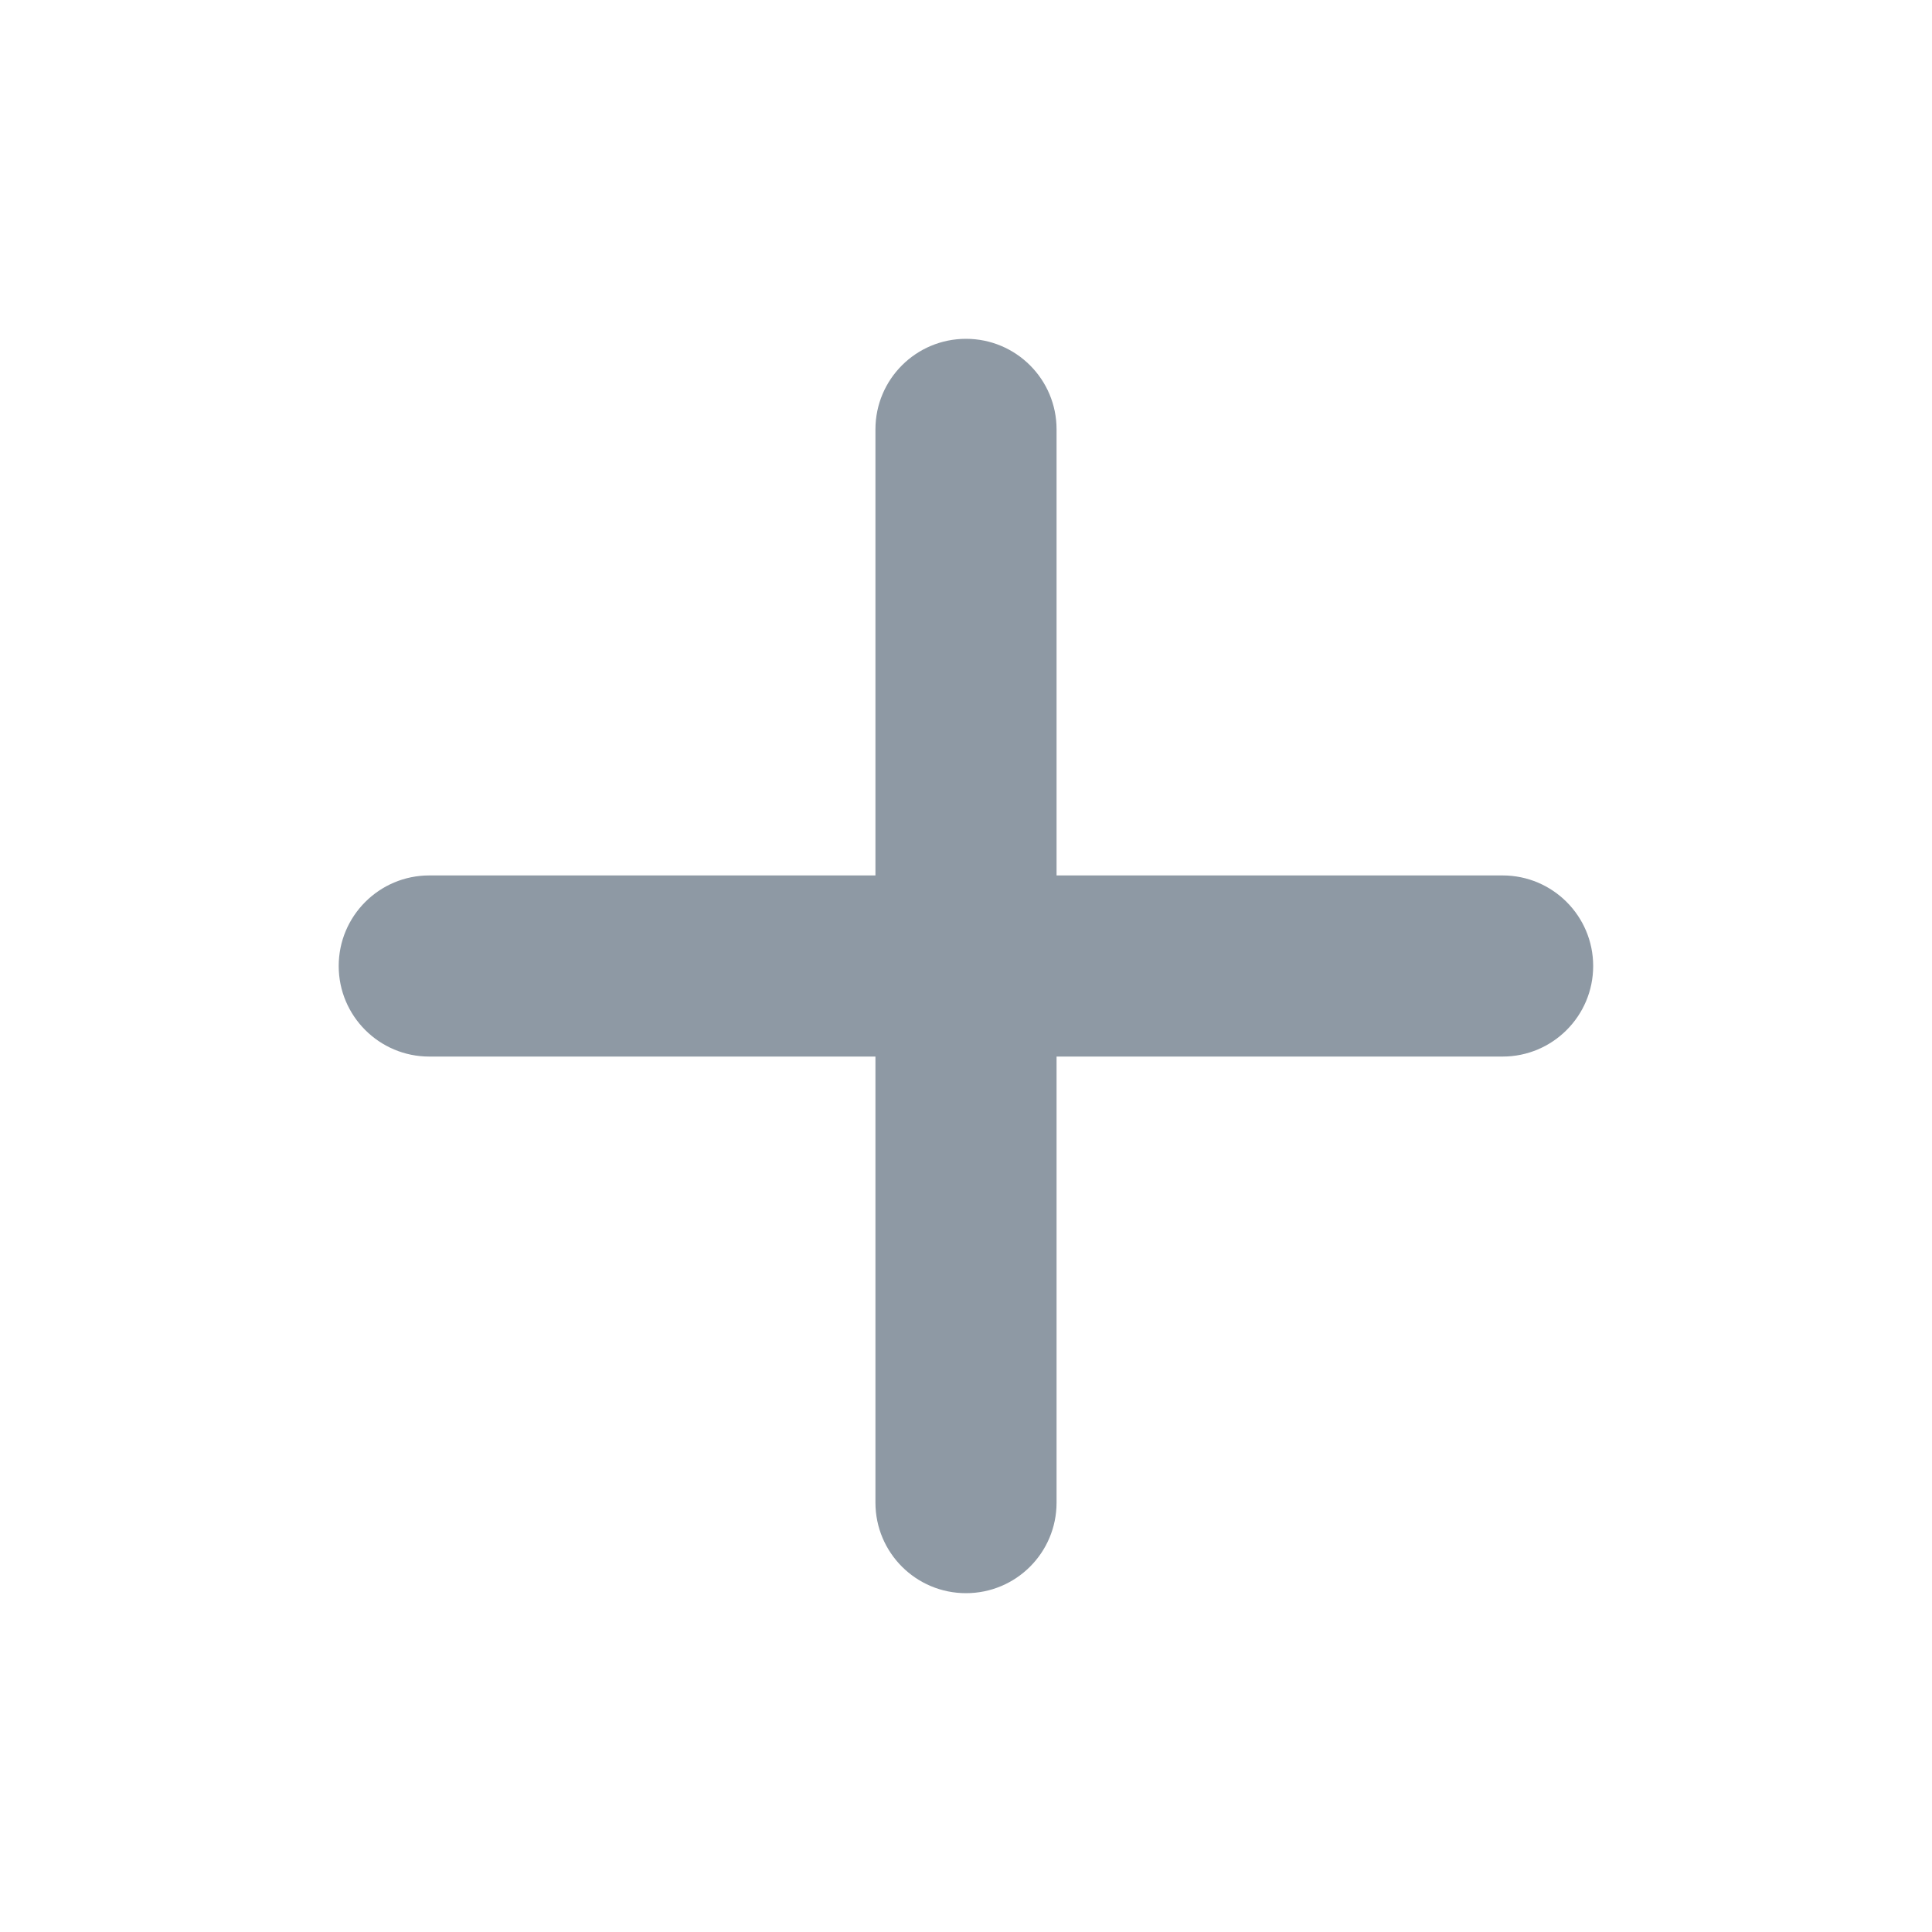
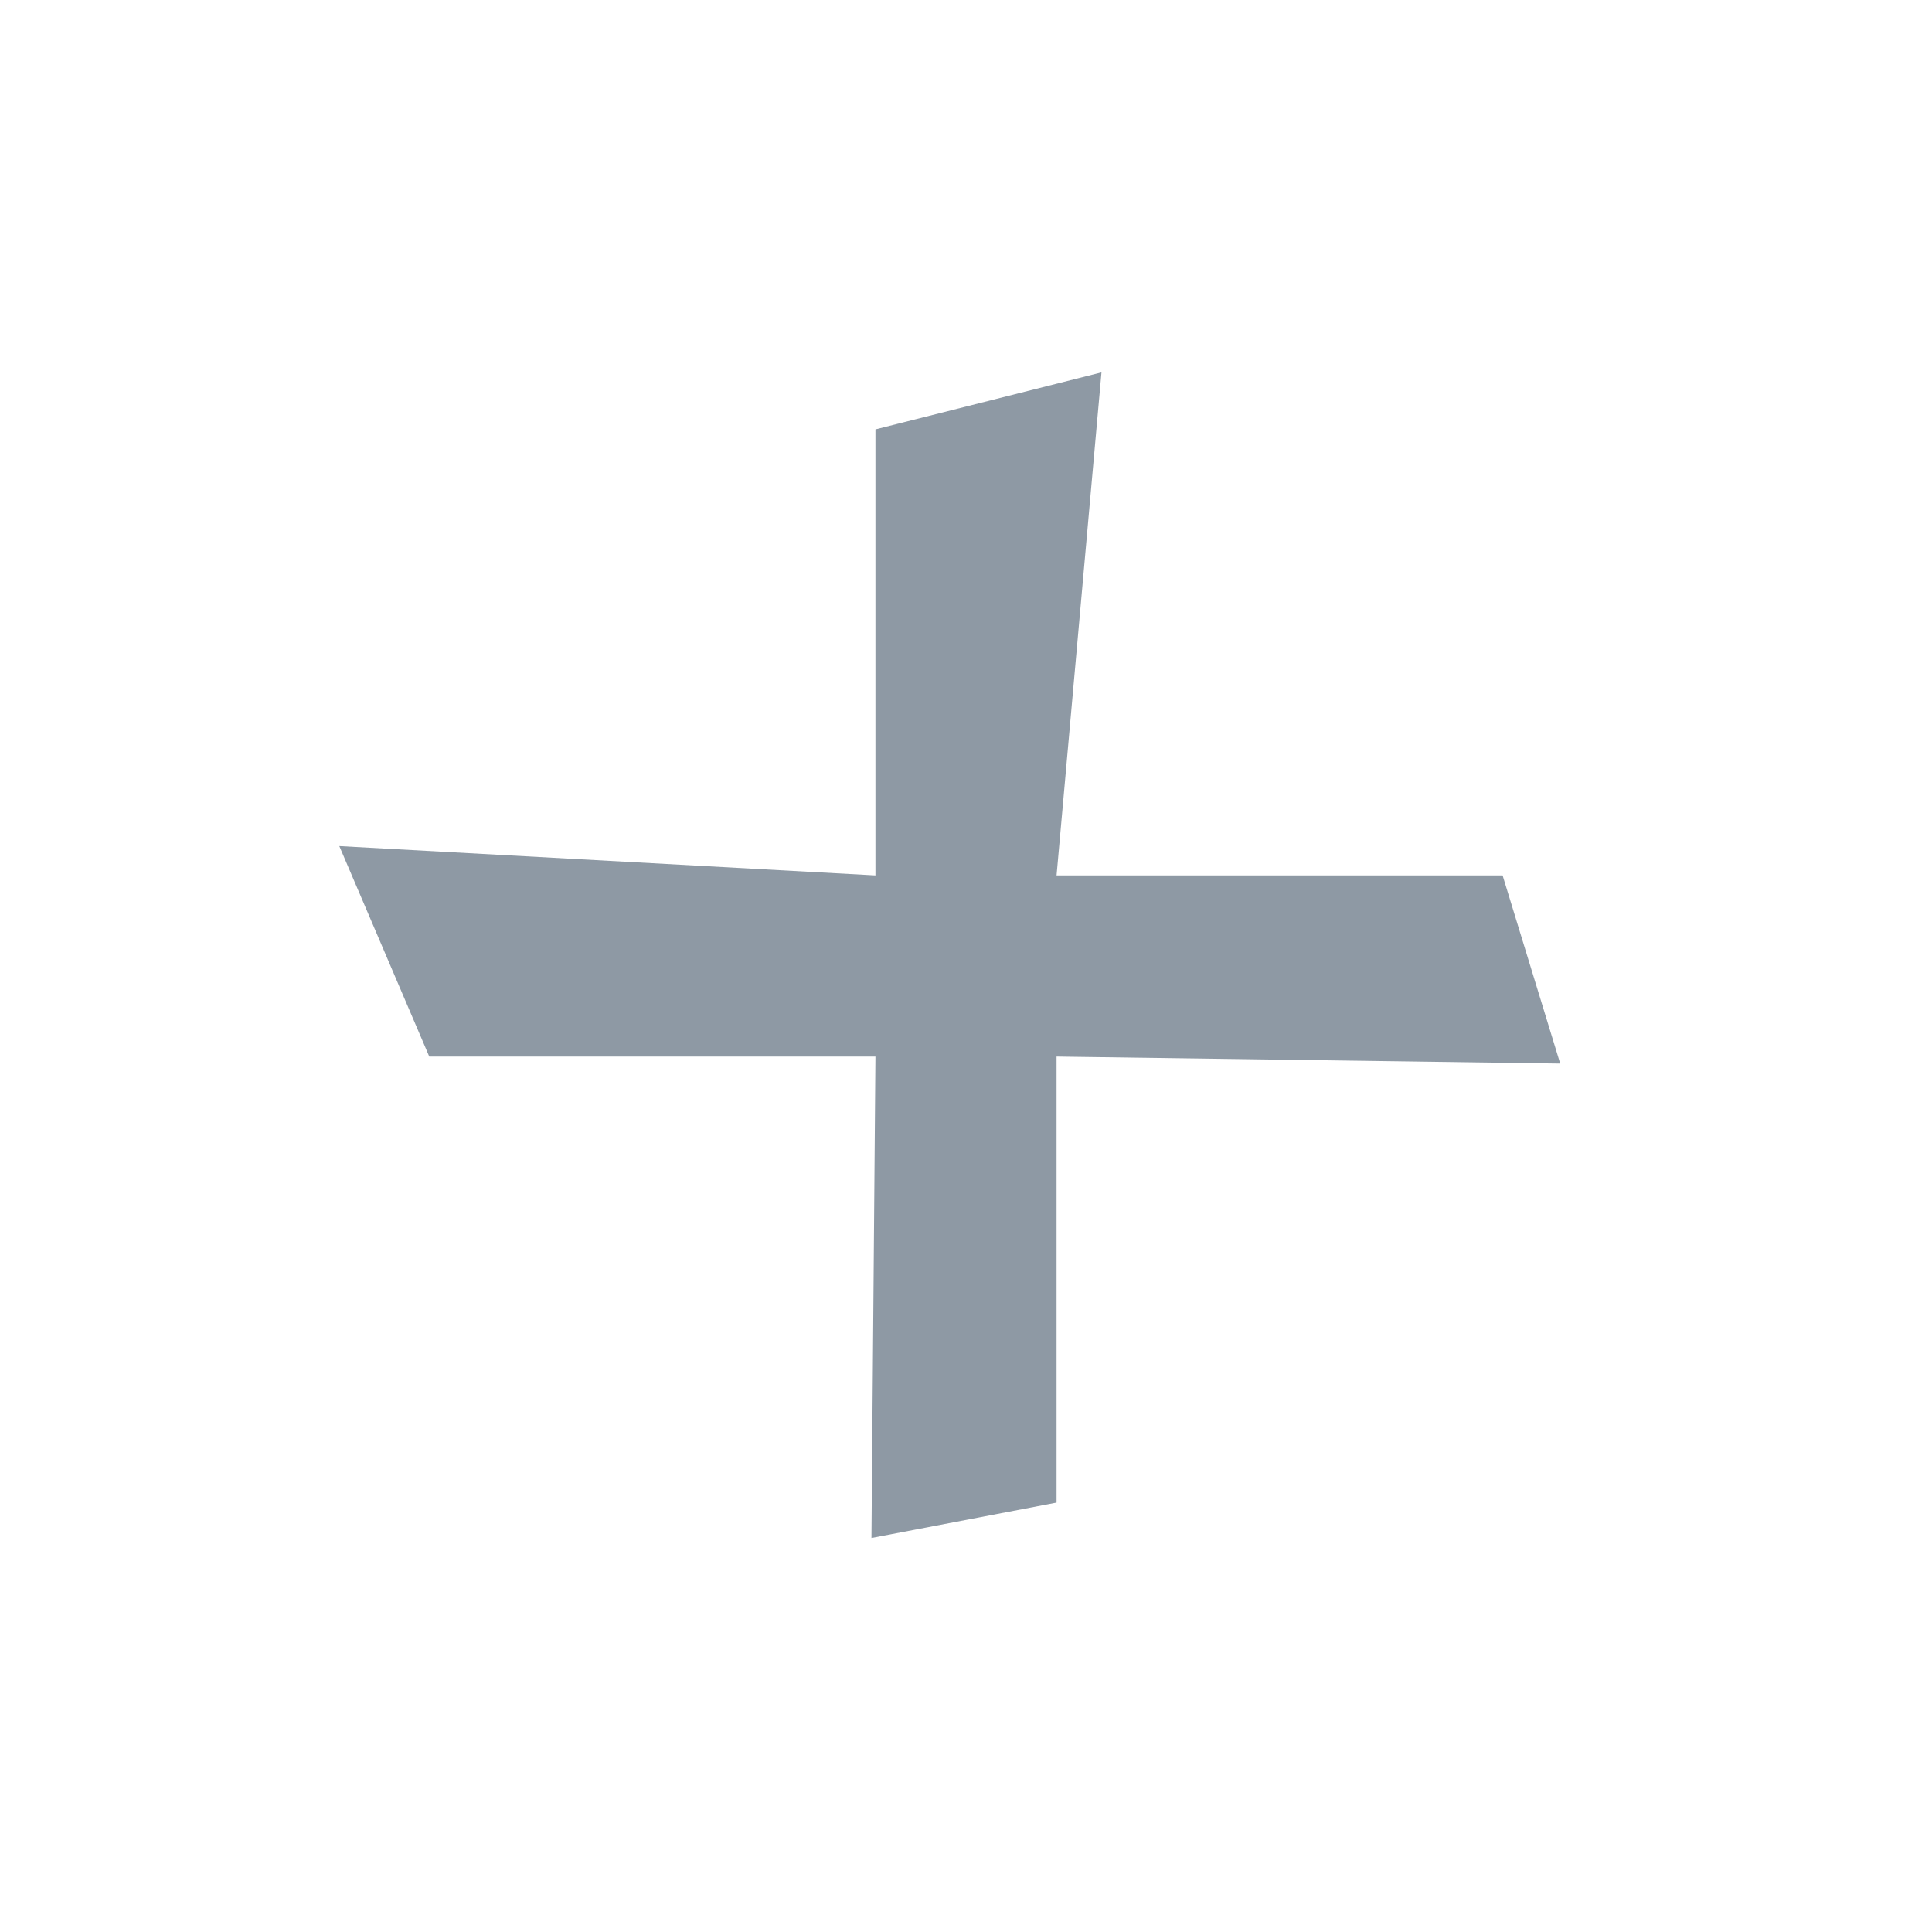
- <svg xmlns="http://www.w3.org/2000/svg" width="16" height="16" viewBox="0 0 16 16" fill="none">
-   <path fill-rule="evenodd" clip-rule="evenodd" d="M8.75 3.556C8.75 3.141 8.414 2.806 8 2.806C7.586 2.806 7.25 3.141 7.25 3.556V7.25L3.555 7.25C3.141 7.25 2.805 7.586 2.805 8C2.805 8.414 3.141 8.75 3.555 8.75L7.25 8.75V12.444C7.25 12.859 7.586 13.194 8 13.194C8.414 13.194 8.75 12.859 8.75 12.444V8.75L12.444 8.75C12.858 8.75 13.194 8.414 13.194 8C13.194 7.586 12.858 7.25 12.444 7.25L8.75 7.25V3.556Z" fill="#8E99A4" />
+ <svg xmlns="http://www.w3.org/2000/svg" width="16" height="16" viewBox="0 0 16 16" fill="none" version="1.1" id="svg827">
+   <defs id="defs831" />
+   <path fill-rule="evenodd" clip-rule="evenodd" d="M 9.122,3.084 7.25,3.556 V 7.25 L 2.81,7.007 3.555,8.75 H 7.25 L 7.217,12.737 8.75,12.444 V 8.75 L 12.921,8.808 12.444,7.25 H 8.75 Z" fill="#8e99a4" id="path825" />
</svg>
